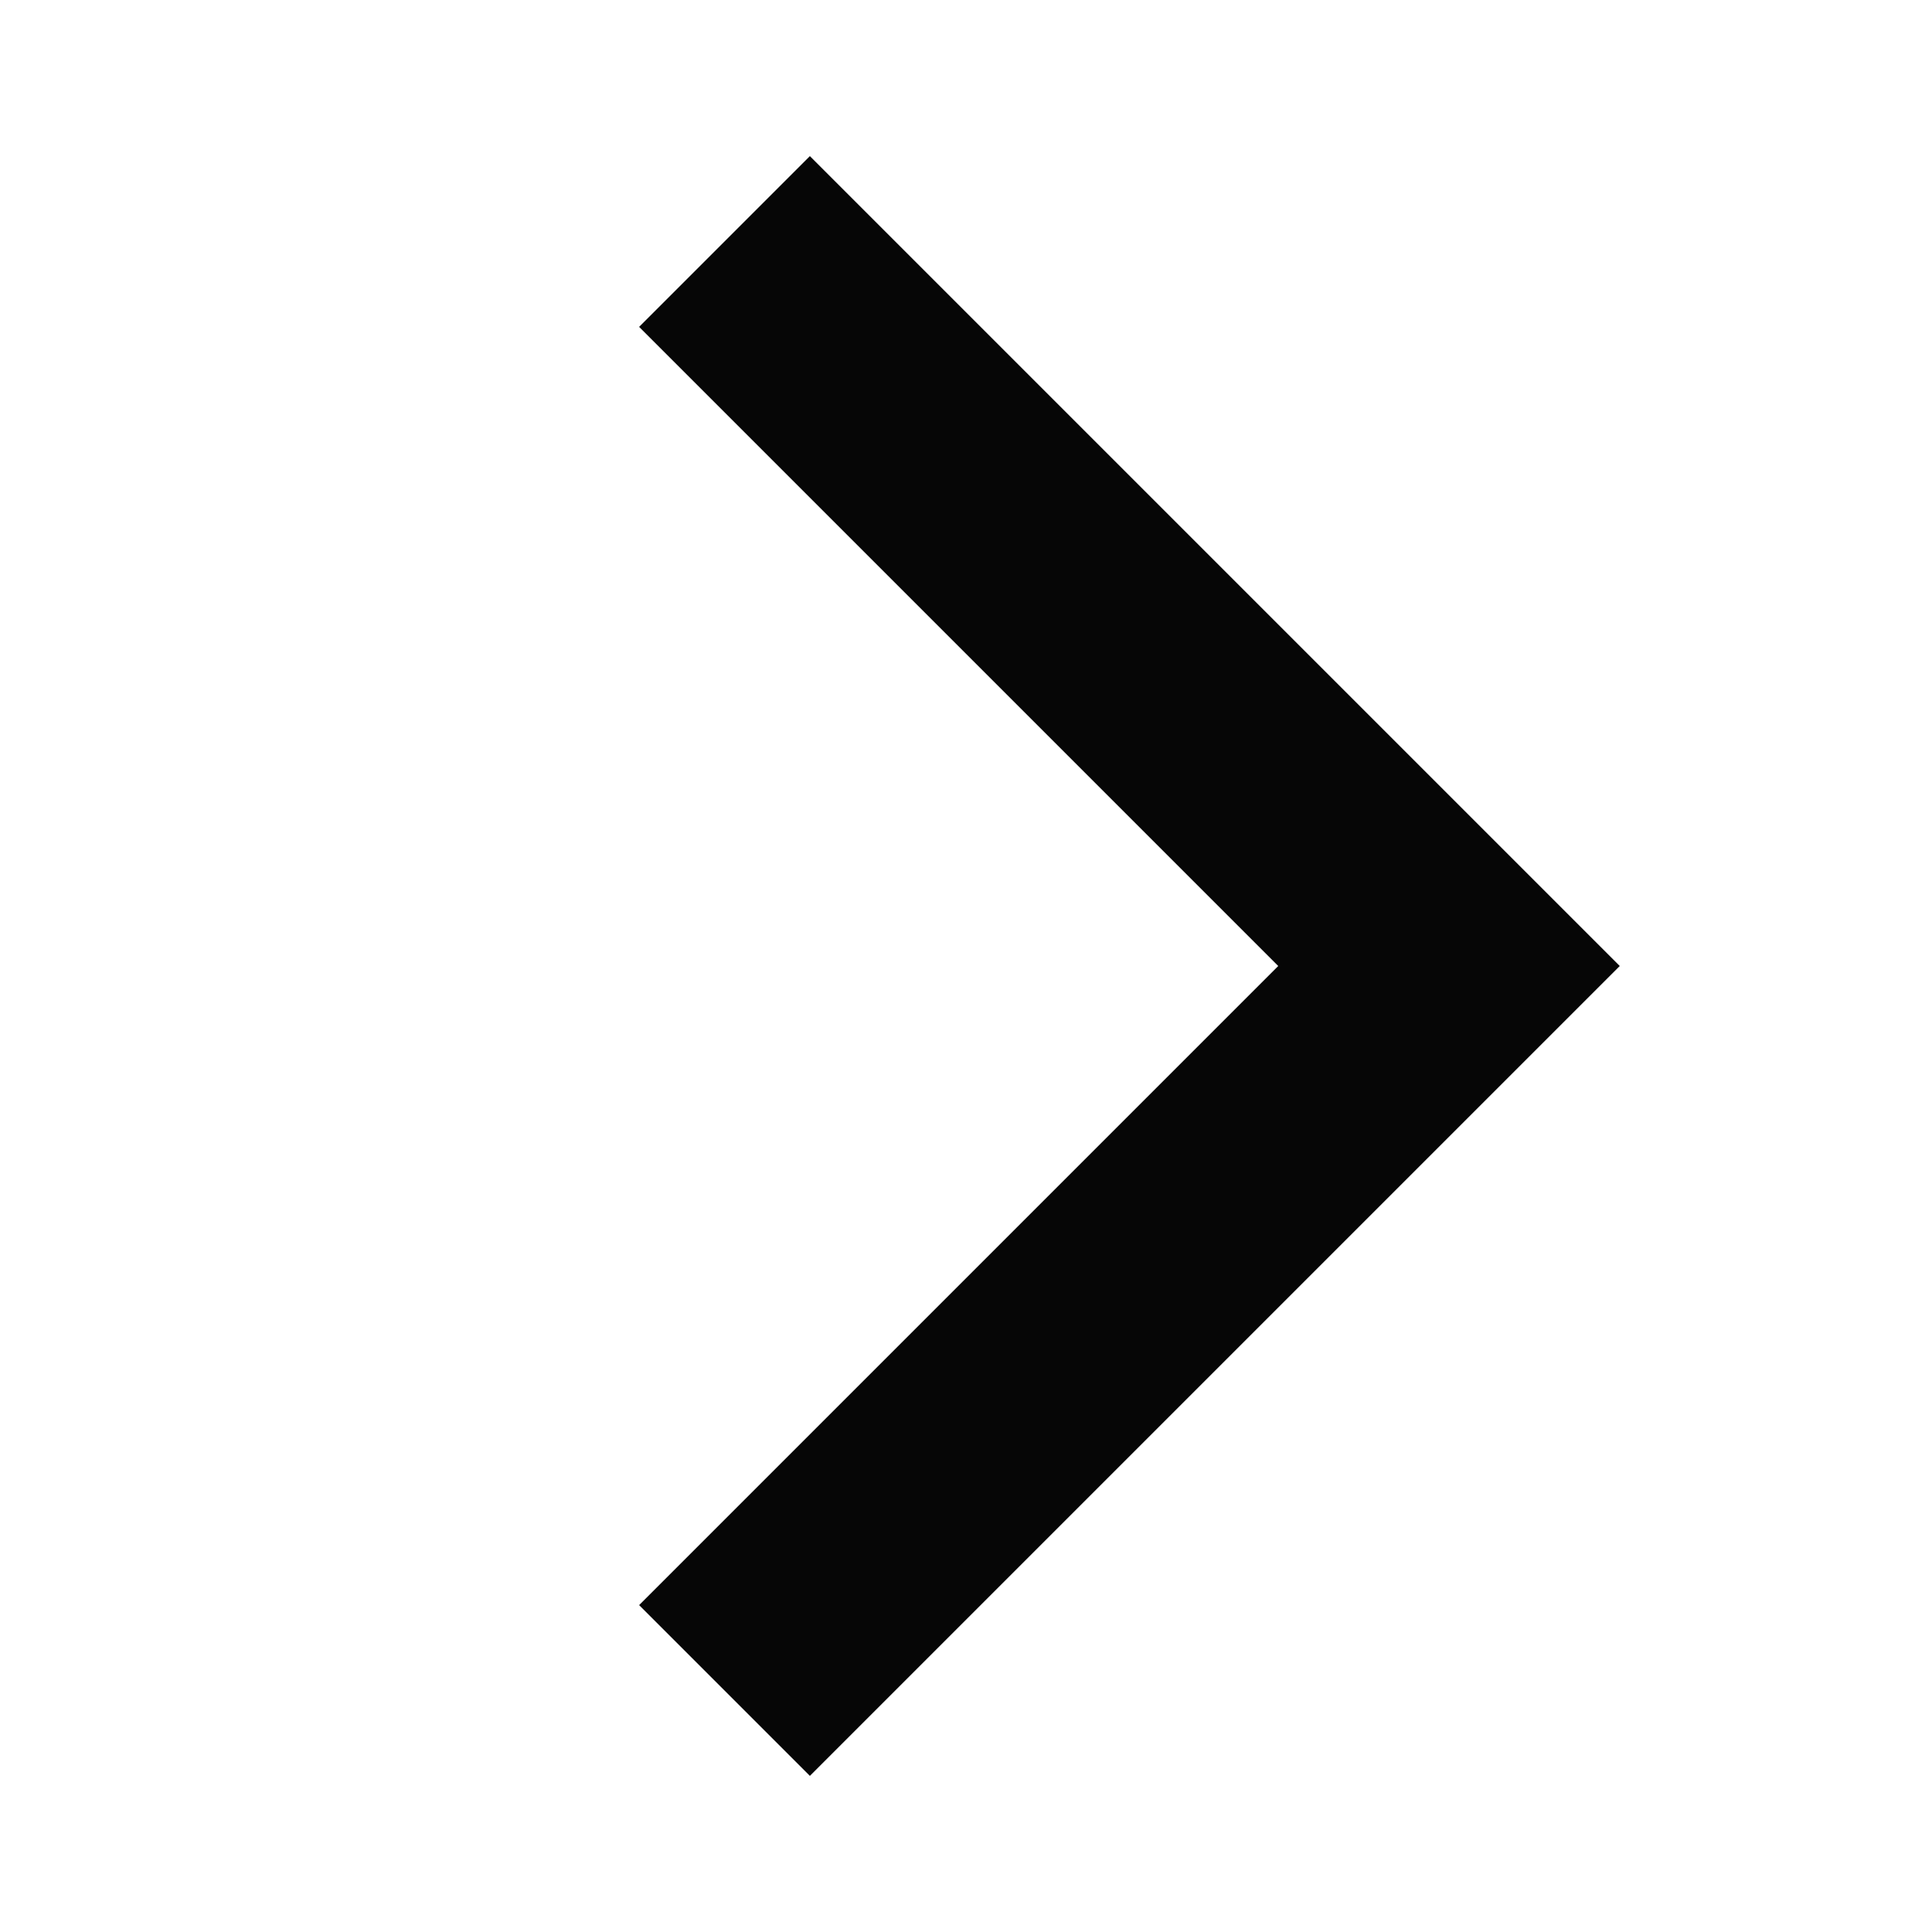
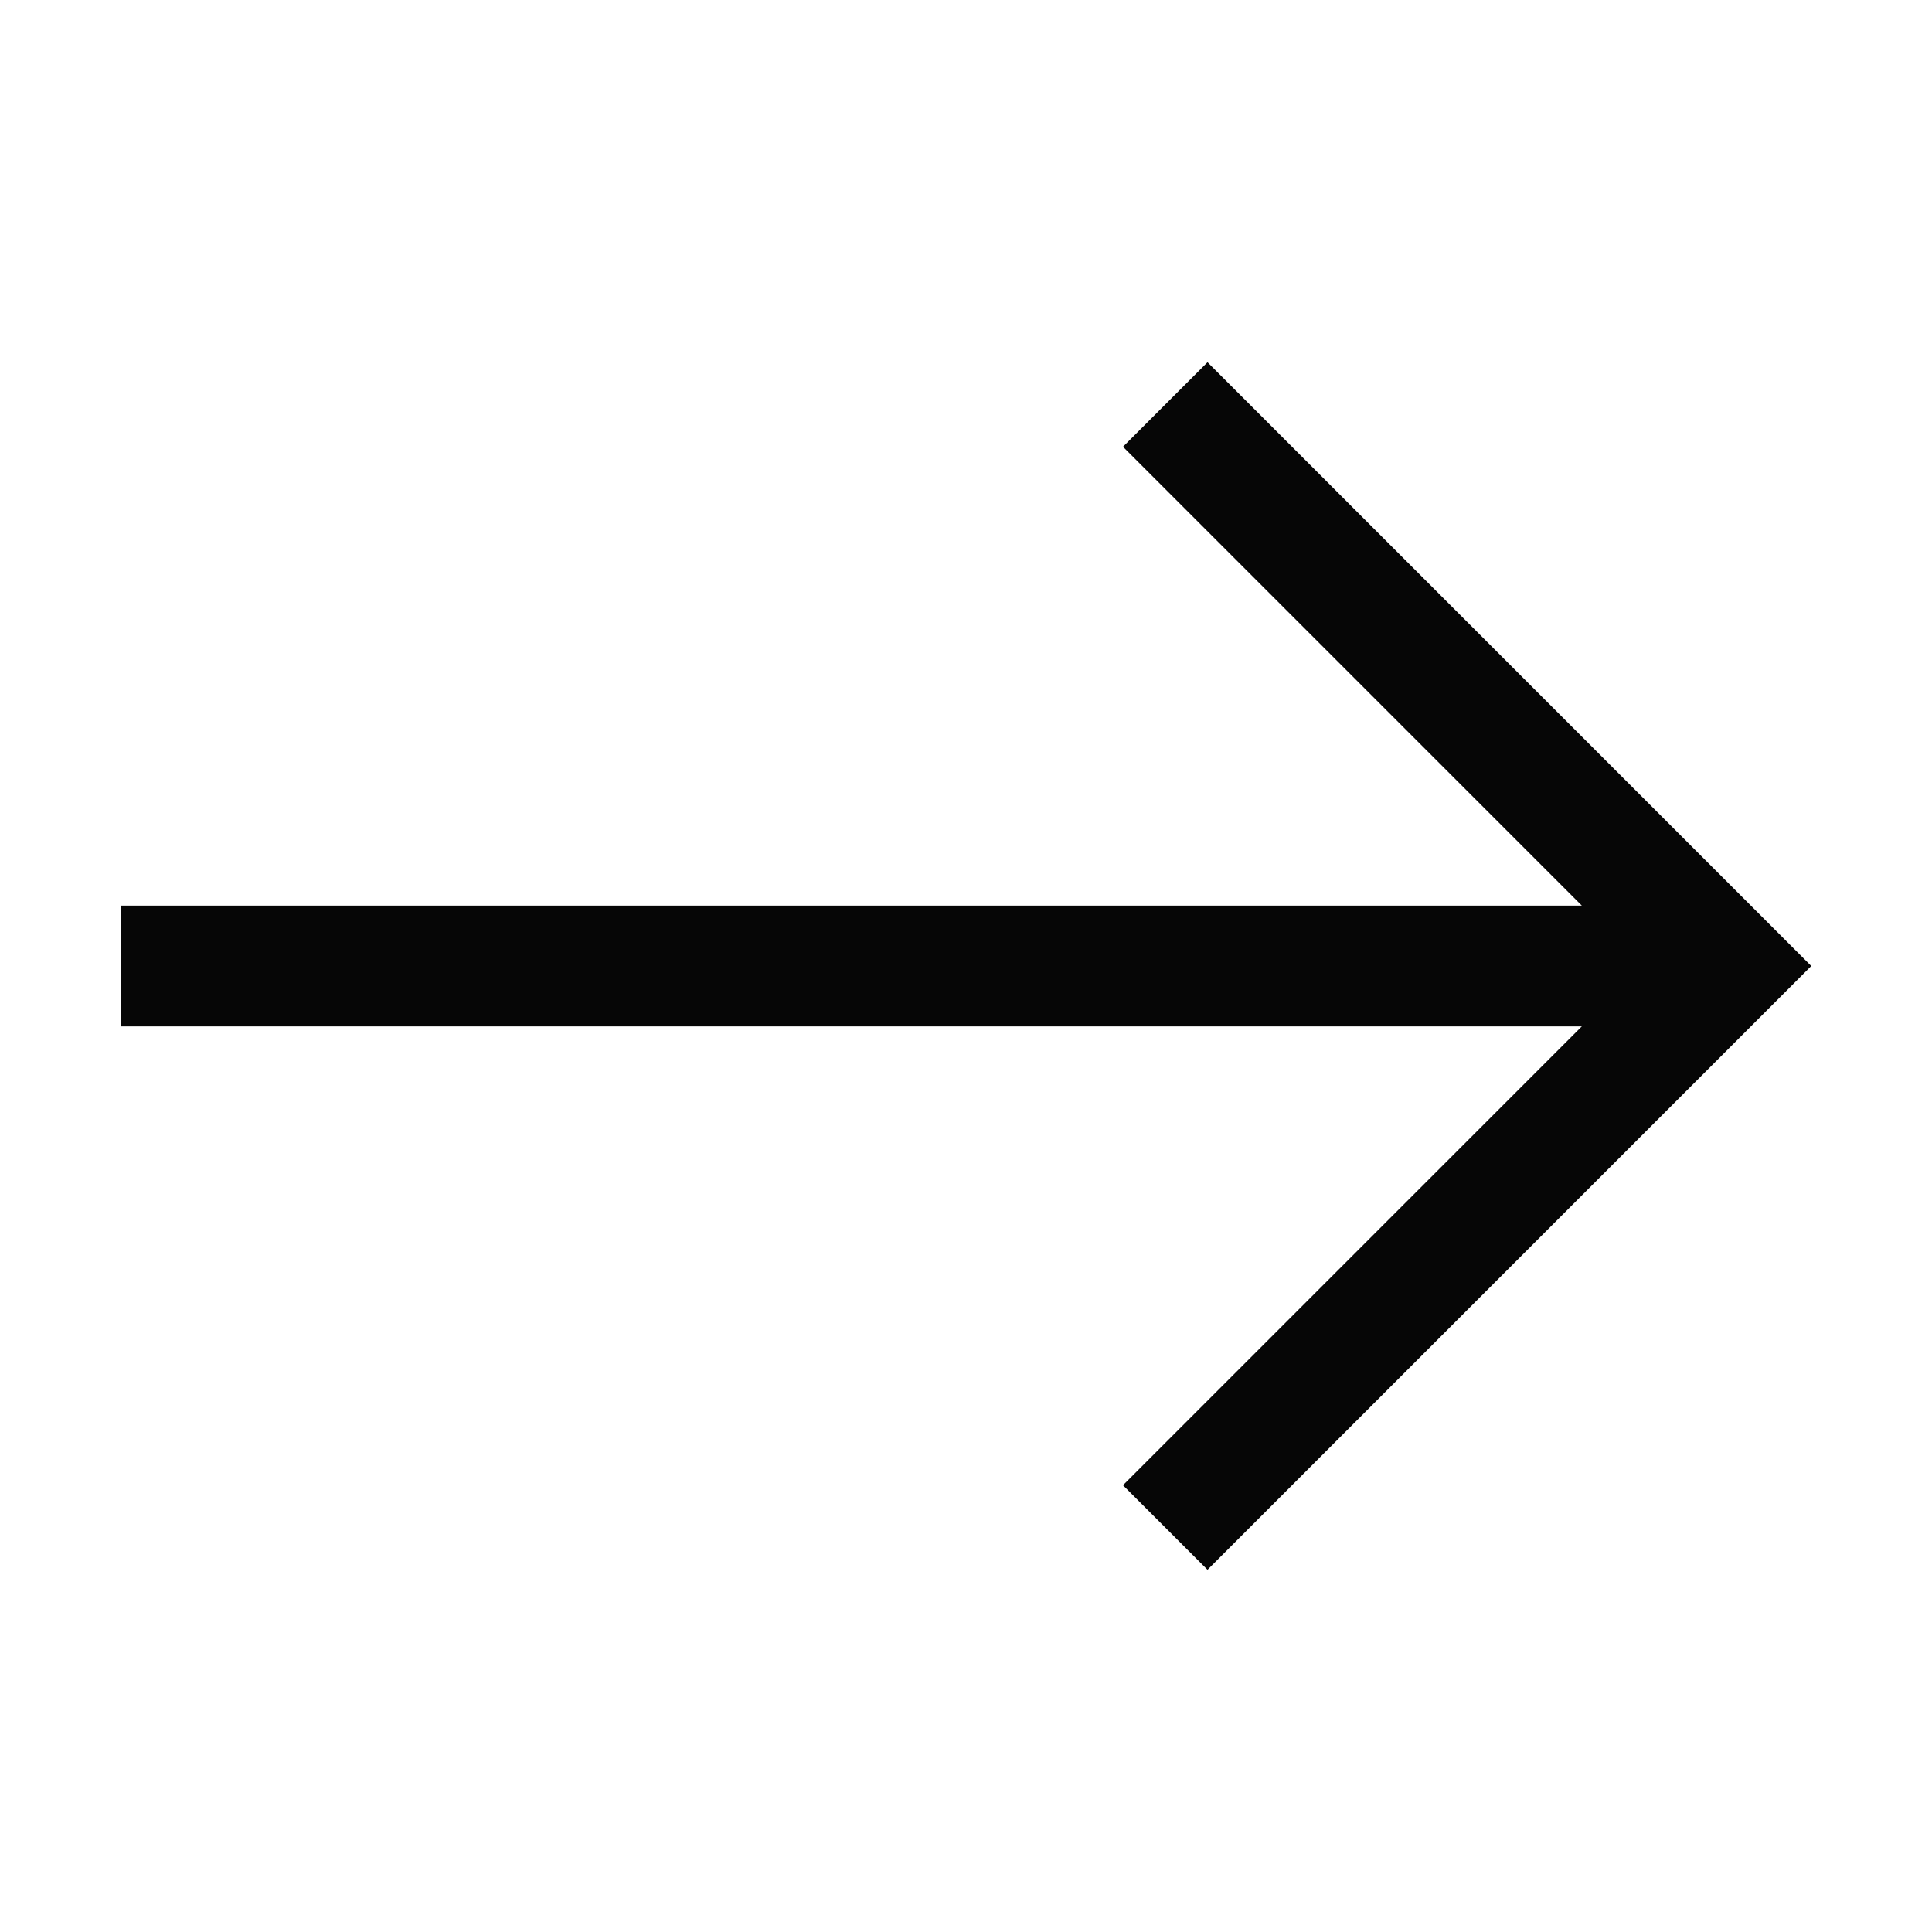
<svg xmlns="http://www.w3.org/2000/svg" width="16" height="16" viewBox="0 0 16 16">
-   <g transform="translate(1 1) scale(1)">
-     <path d="M5 1L11 7L5 13" fill="none" stroke="#060606" stroke-width="2" />
+   <g transform="translate(0 0) scale(1)" fill="#060606">
+     <path d="M9.3 3.7 13.1 7.5 1 7.5 1 8.5 13.1 8.5 9.3 12.3 10 13 15 8 10 3z" />
  </g>
</svg>
